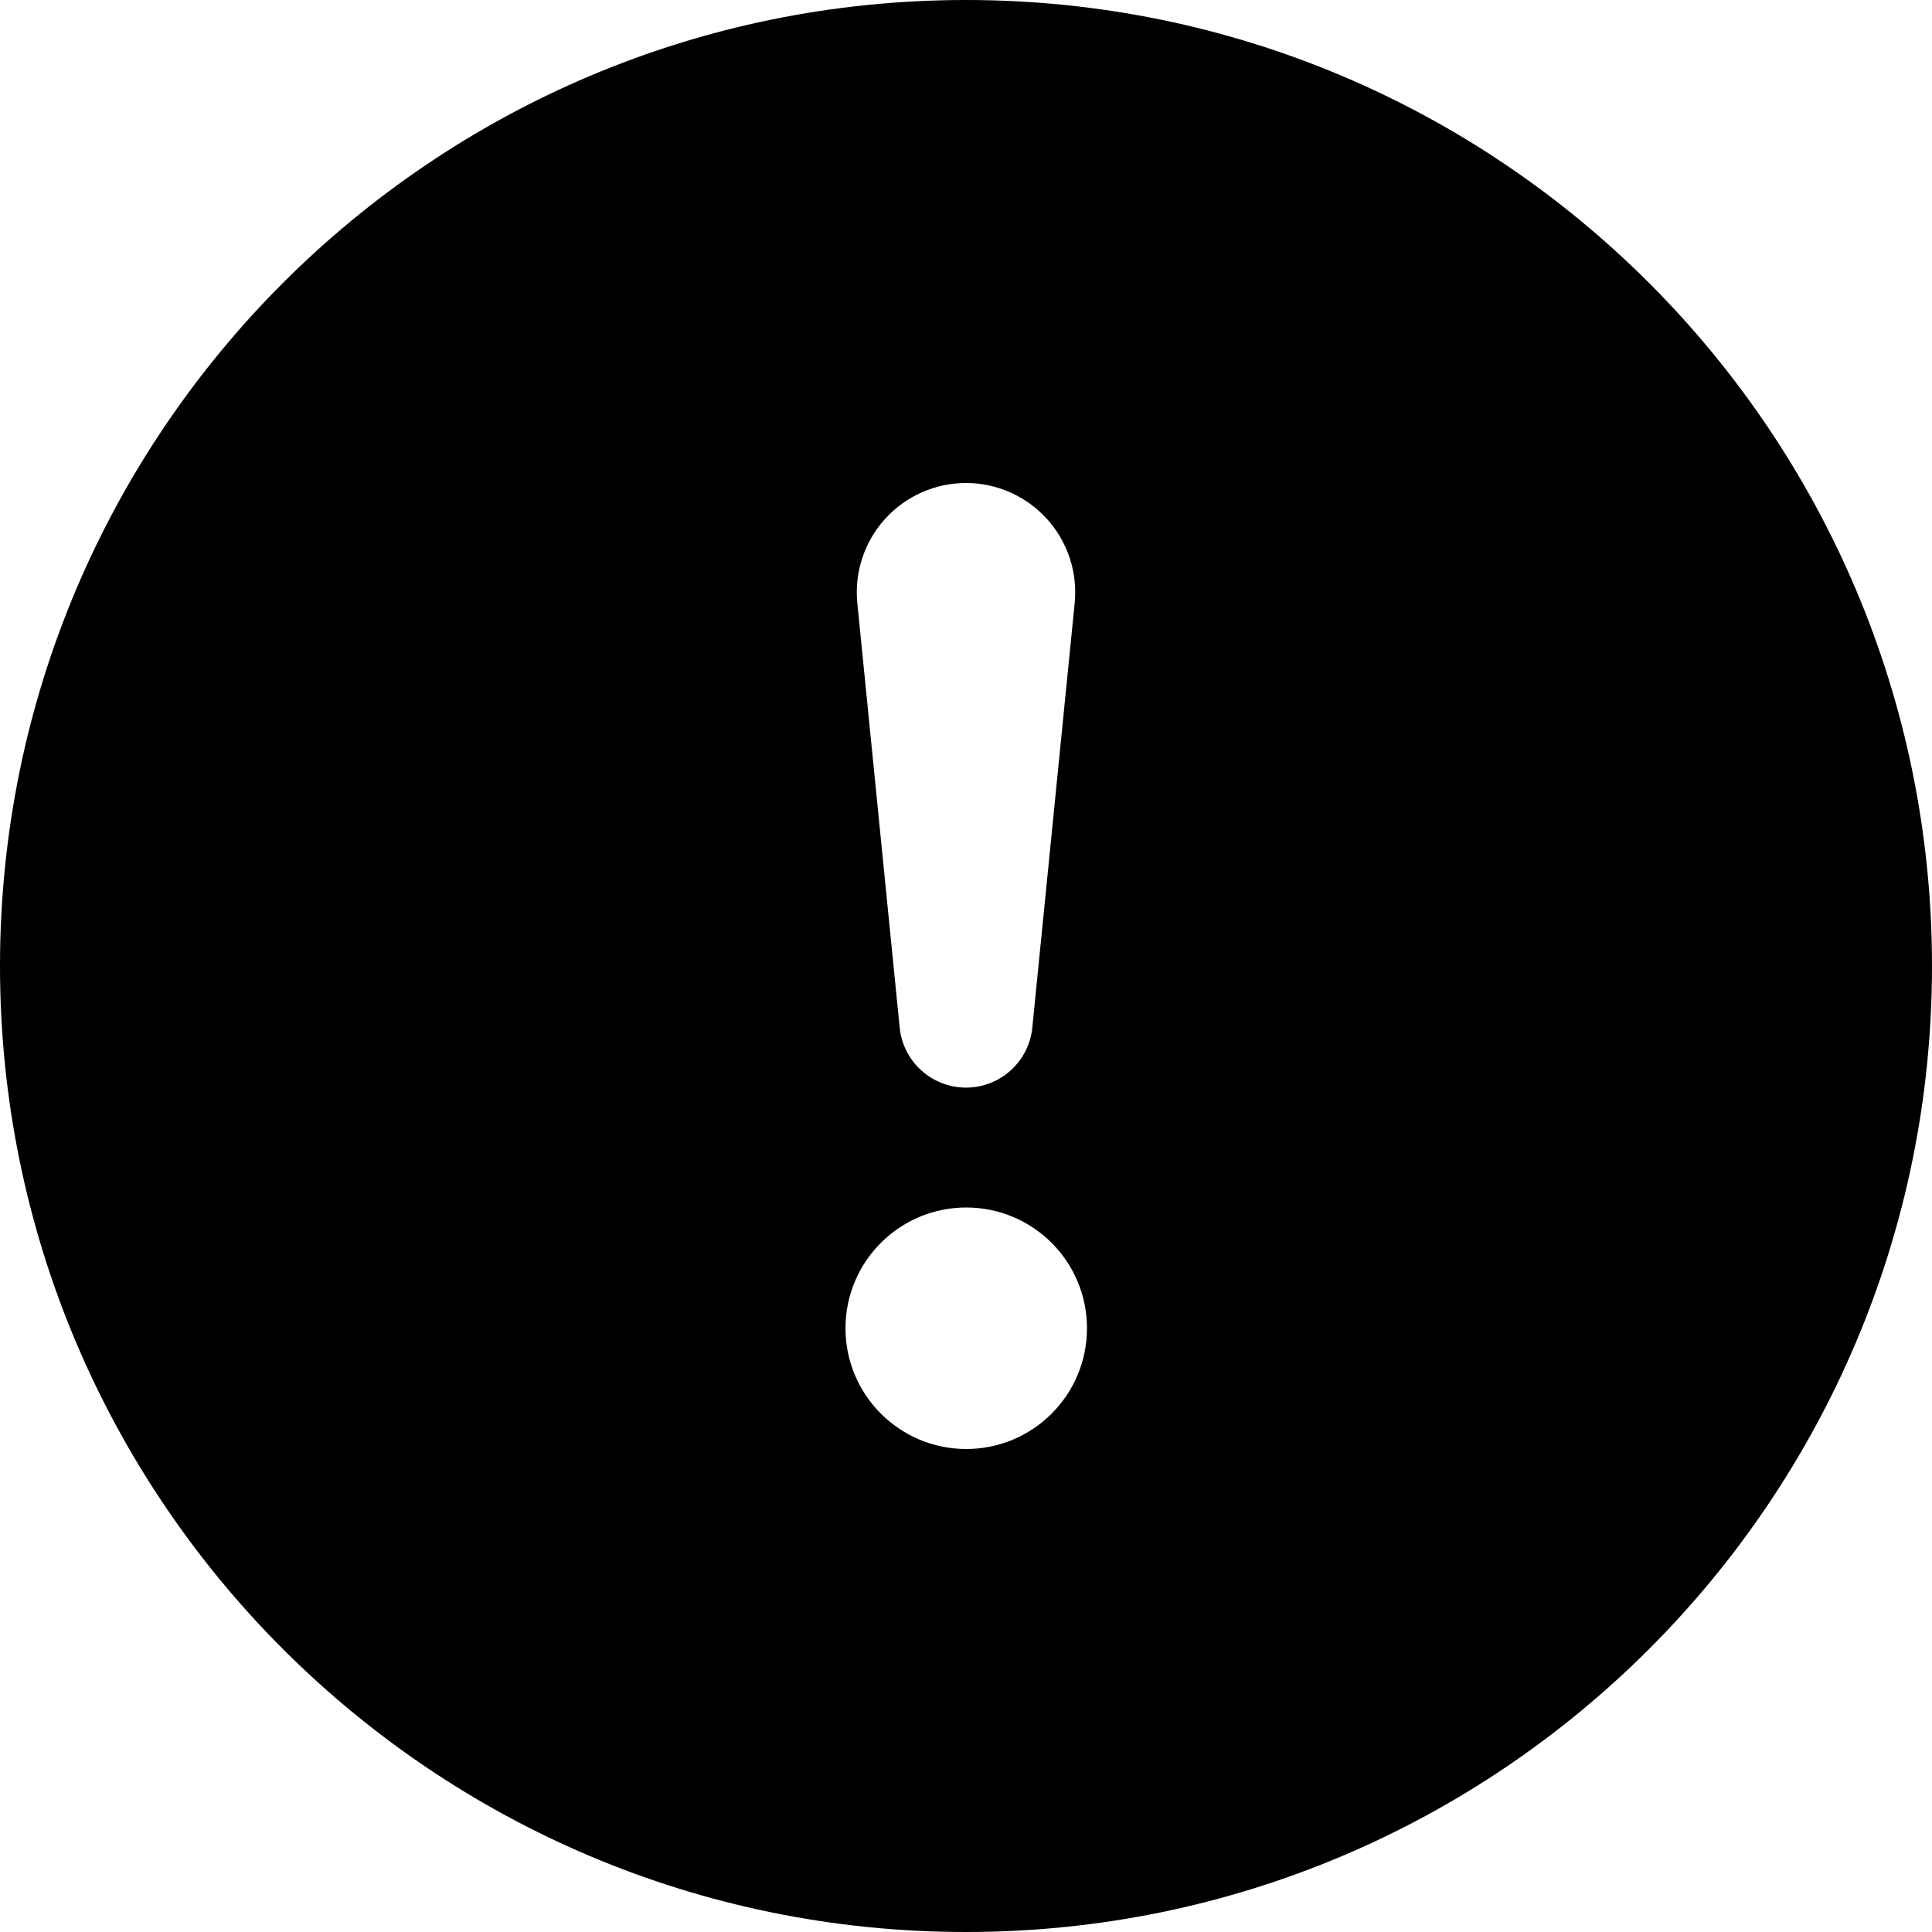
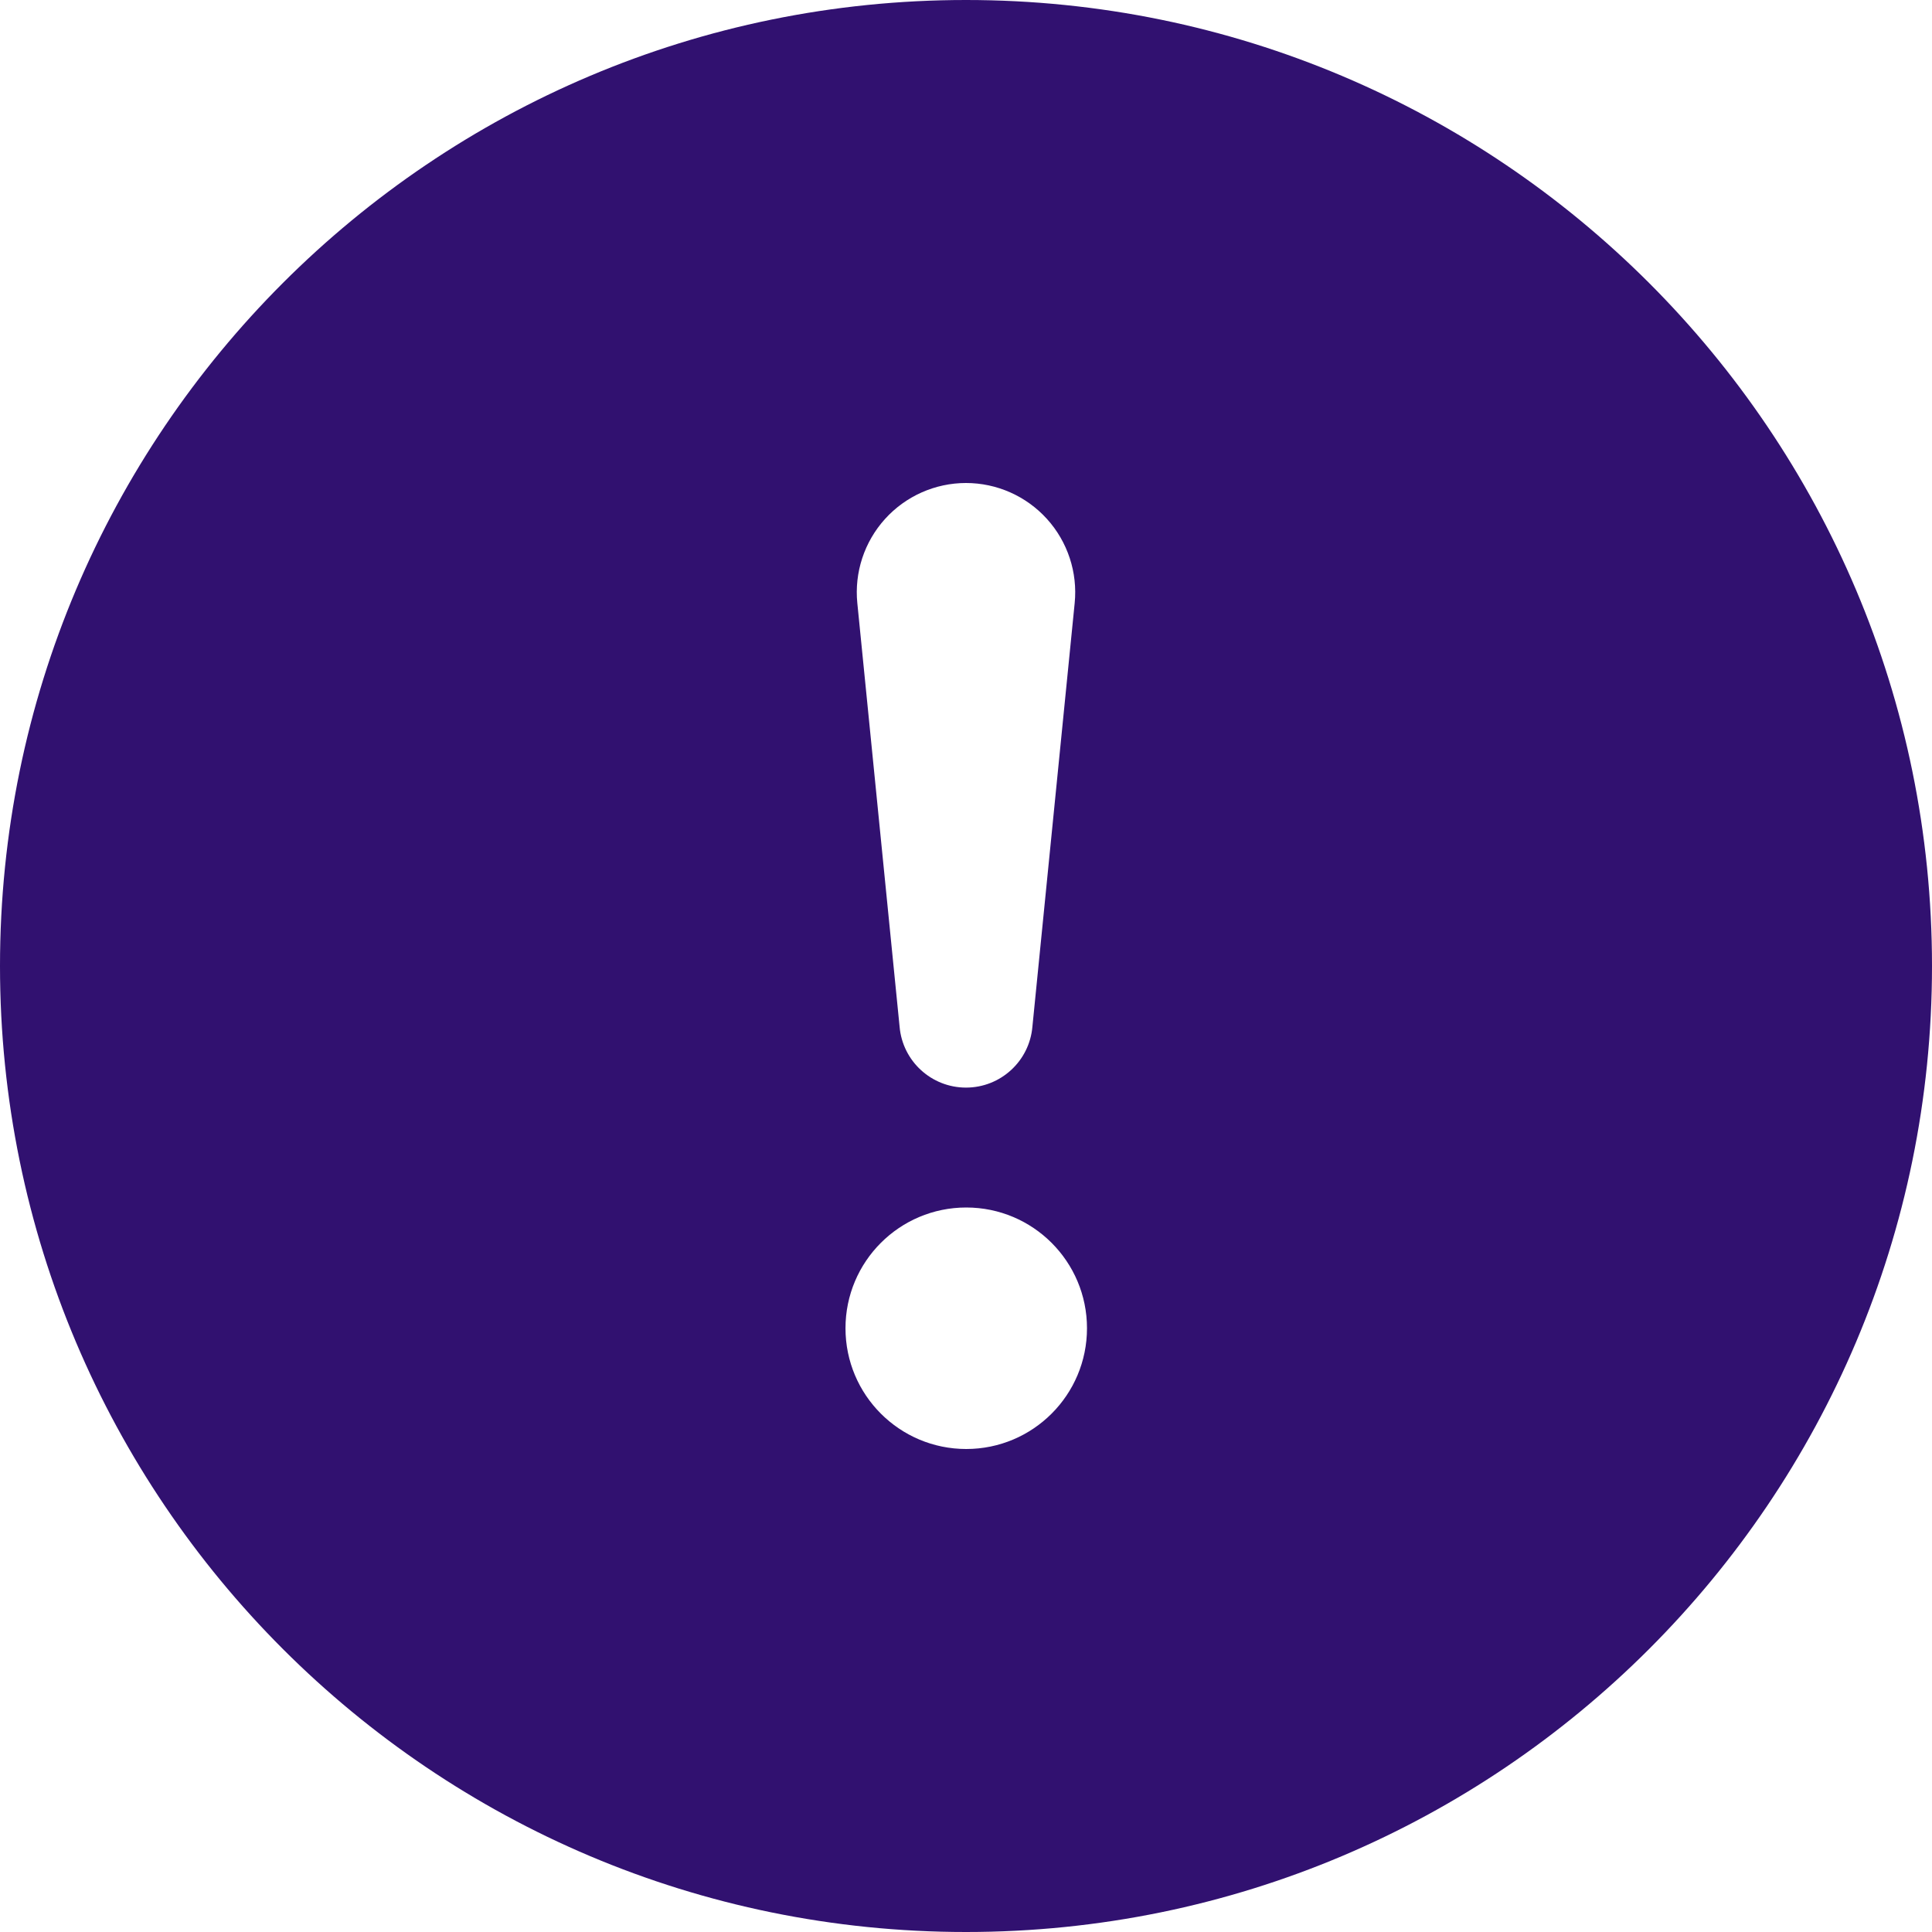
- <svg xmlns="http://www.w3.org/2000/svg" width="16" height="16" fill="currentColor" class="bi bi-exclamation-circle-fill" viewBox="0 0 16 16">
+ <svg xmlns="http://www.w3.org/2000/svg" width="16" height="16" fill="#311170" class="bi bi-exclamation-circle-fill" viewBox="0 0 16 16">
  <path d="M16 8A8 8 0 1 1 0 8a8 8 0 0 1 16 0zM8 4a.905.905 0 0 0-.9.995l.35 3.507a.552.552 0 0 0 1.1 0l.35-3.507A.905.905 0 0 0 8 4zm.002 6a1 1 0 1 0 0 2 1 1 0 0 0 0-2z" />
</svg>
